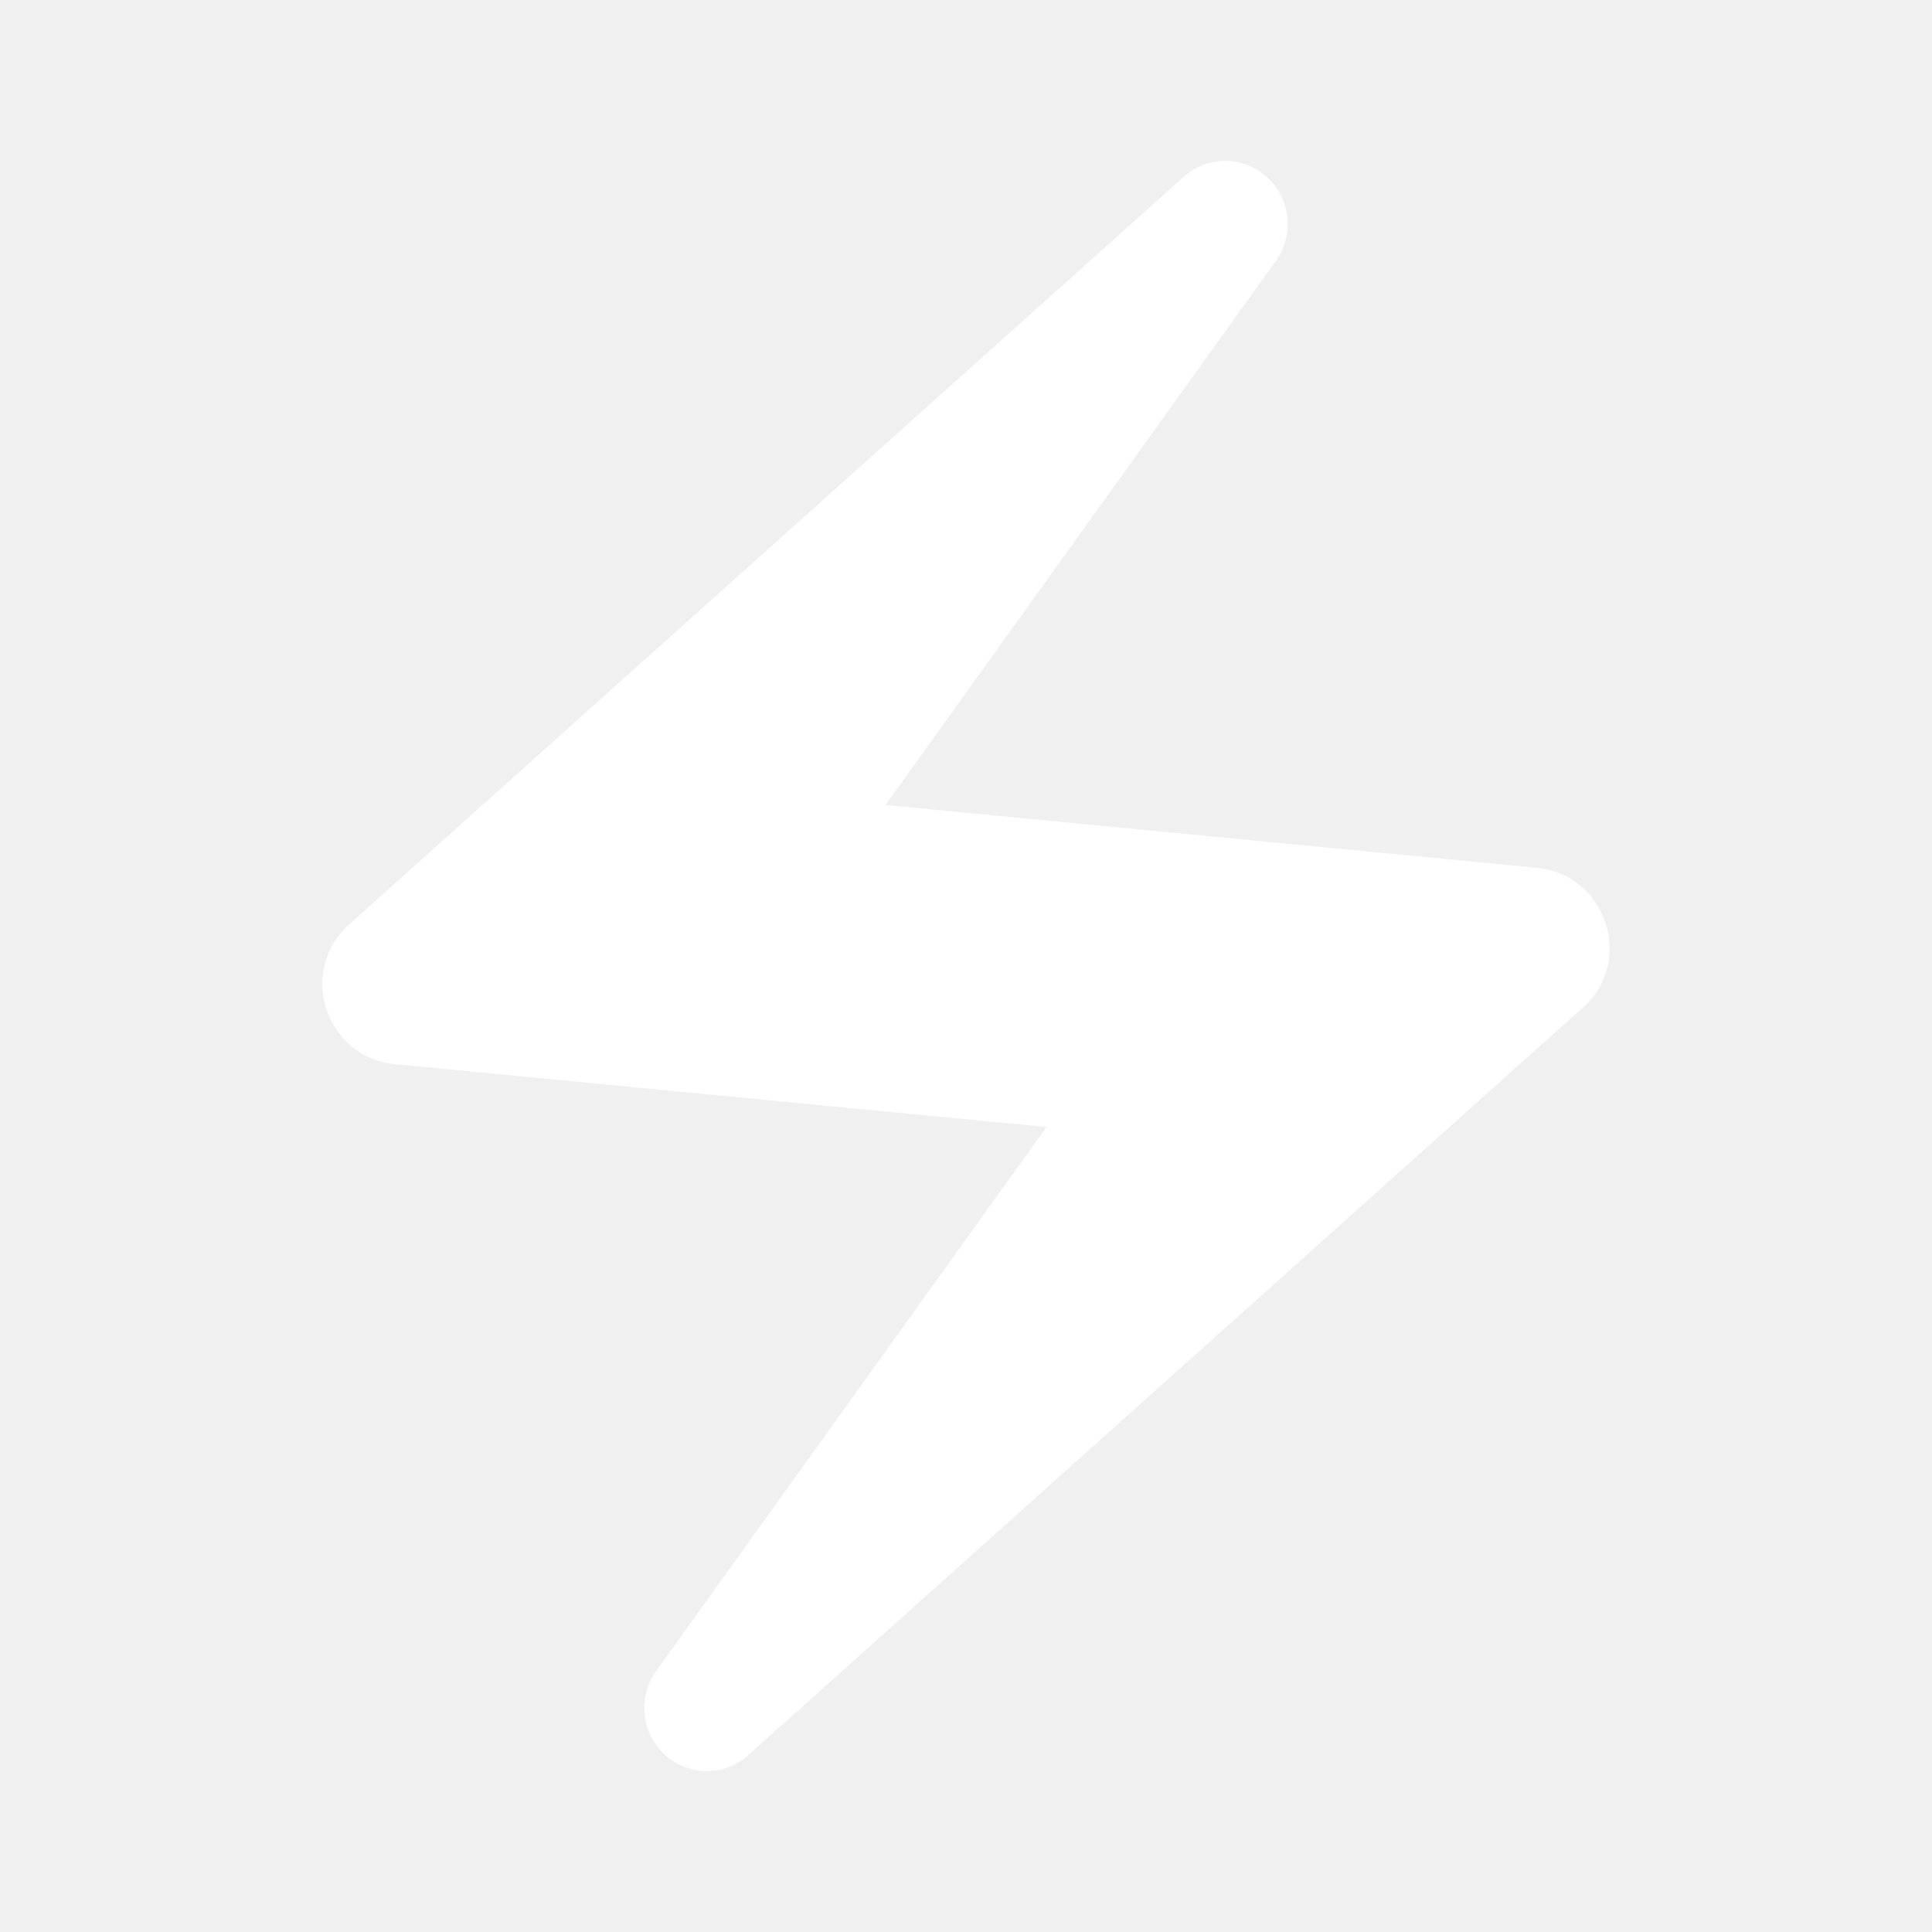
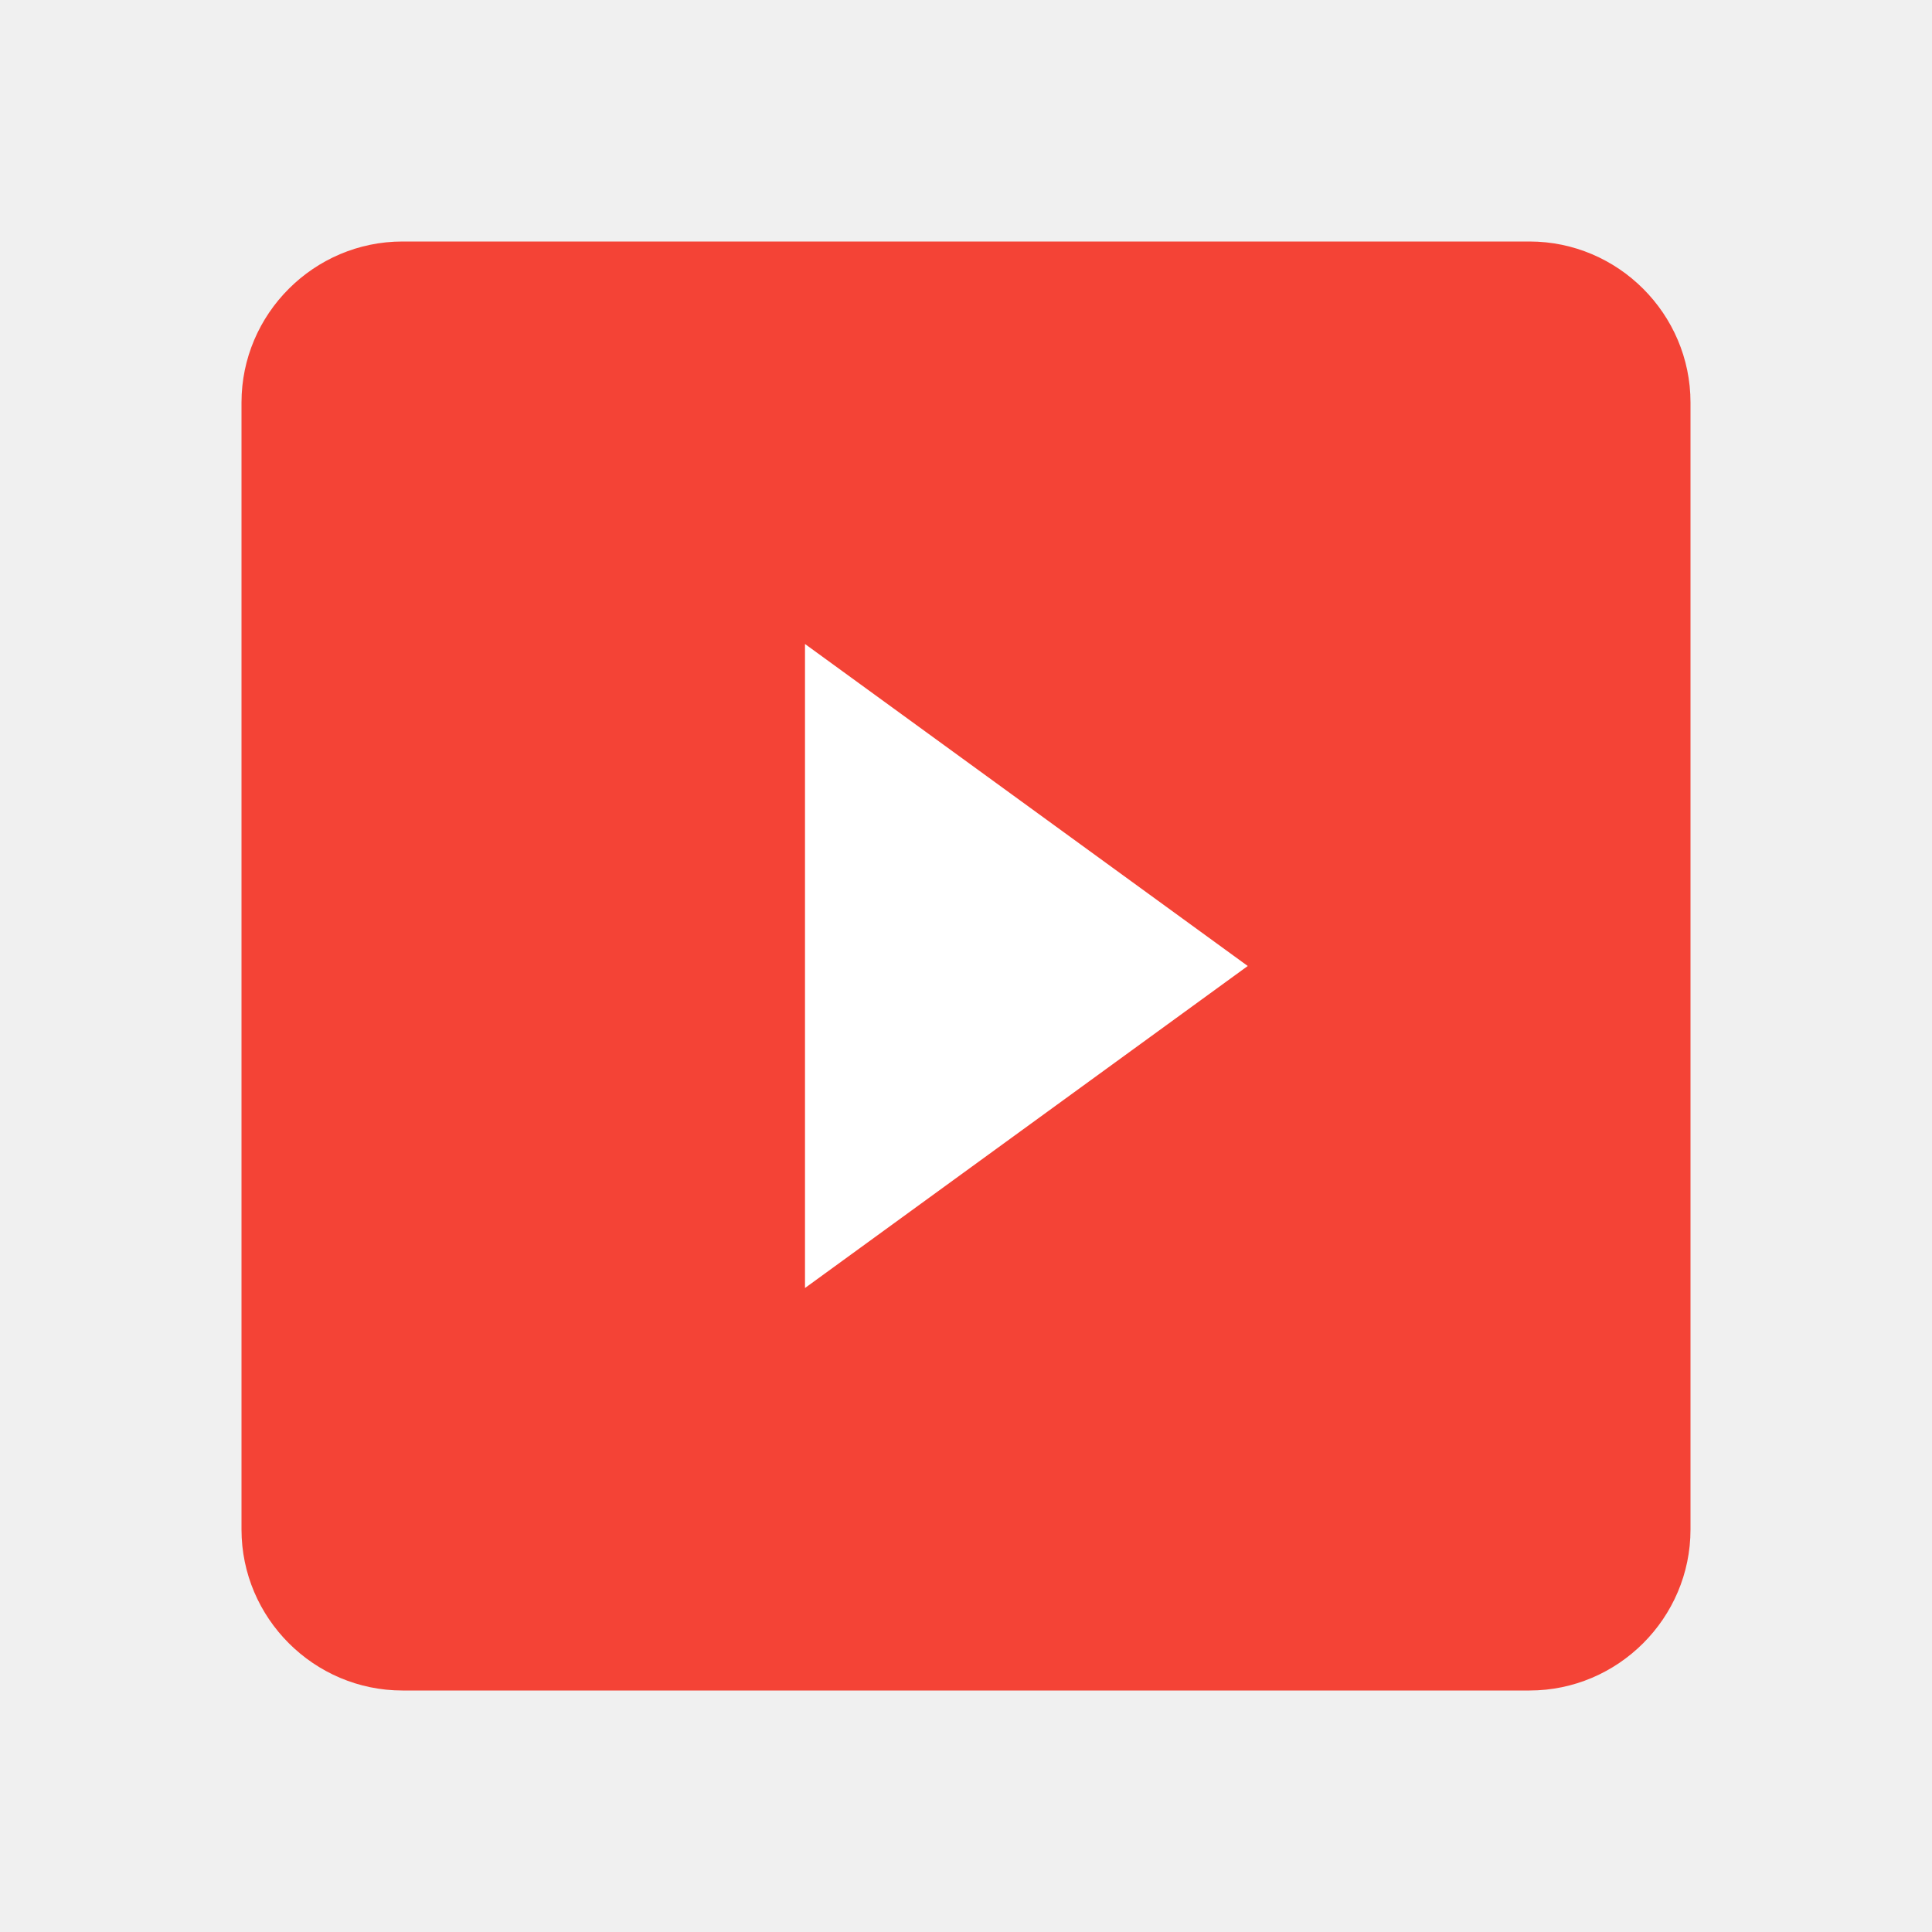
- <svg xmlns="http://www.w3.org/2000/svg" width="1em" height="1em" viewBox="0 0 24 24">
-   <path fill="#fff" d="M14.69 2.21L4.33 11.49c-.64.58-.28 1.65.58 1.73L13 14l-4.85 6.76c-.22.31-.19.74.08 1.01c.3.3.77.31 1.08.02l10.36-9.28c.64-.58.28-1.65-.58-1.73L11 10l4.85-6.76c.22-.31.19-.74-.08-1.01a.77.77 0 0 0-1.08-.02" />
+ <svg xmlns="http://www.w3.org/2000/svg" width="1em" height="1em" viewBox="0 0 48 48">
+   <path d="M0 0h48v48H0z" fill="none" />
+   <path fill="#F44336" d="M38 42H10c-2.2 0-4-1.8-4-4V10c0-2.2 1.8-4 4-4h28c2.2 0 4 1.8 4 4v28c0 2.2-1.8 4-4 4" />
+   <path fill="#fff" d="m31 24l-11-8v16z" />
</svg>
